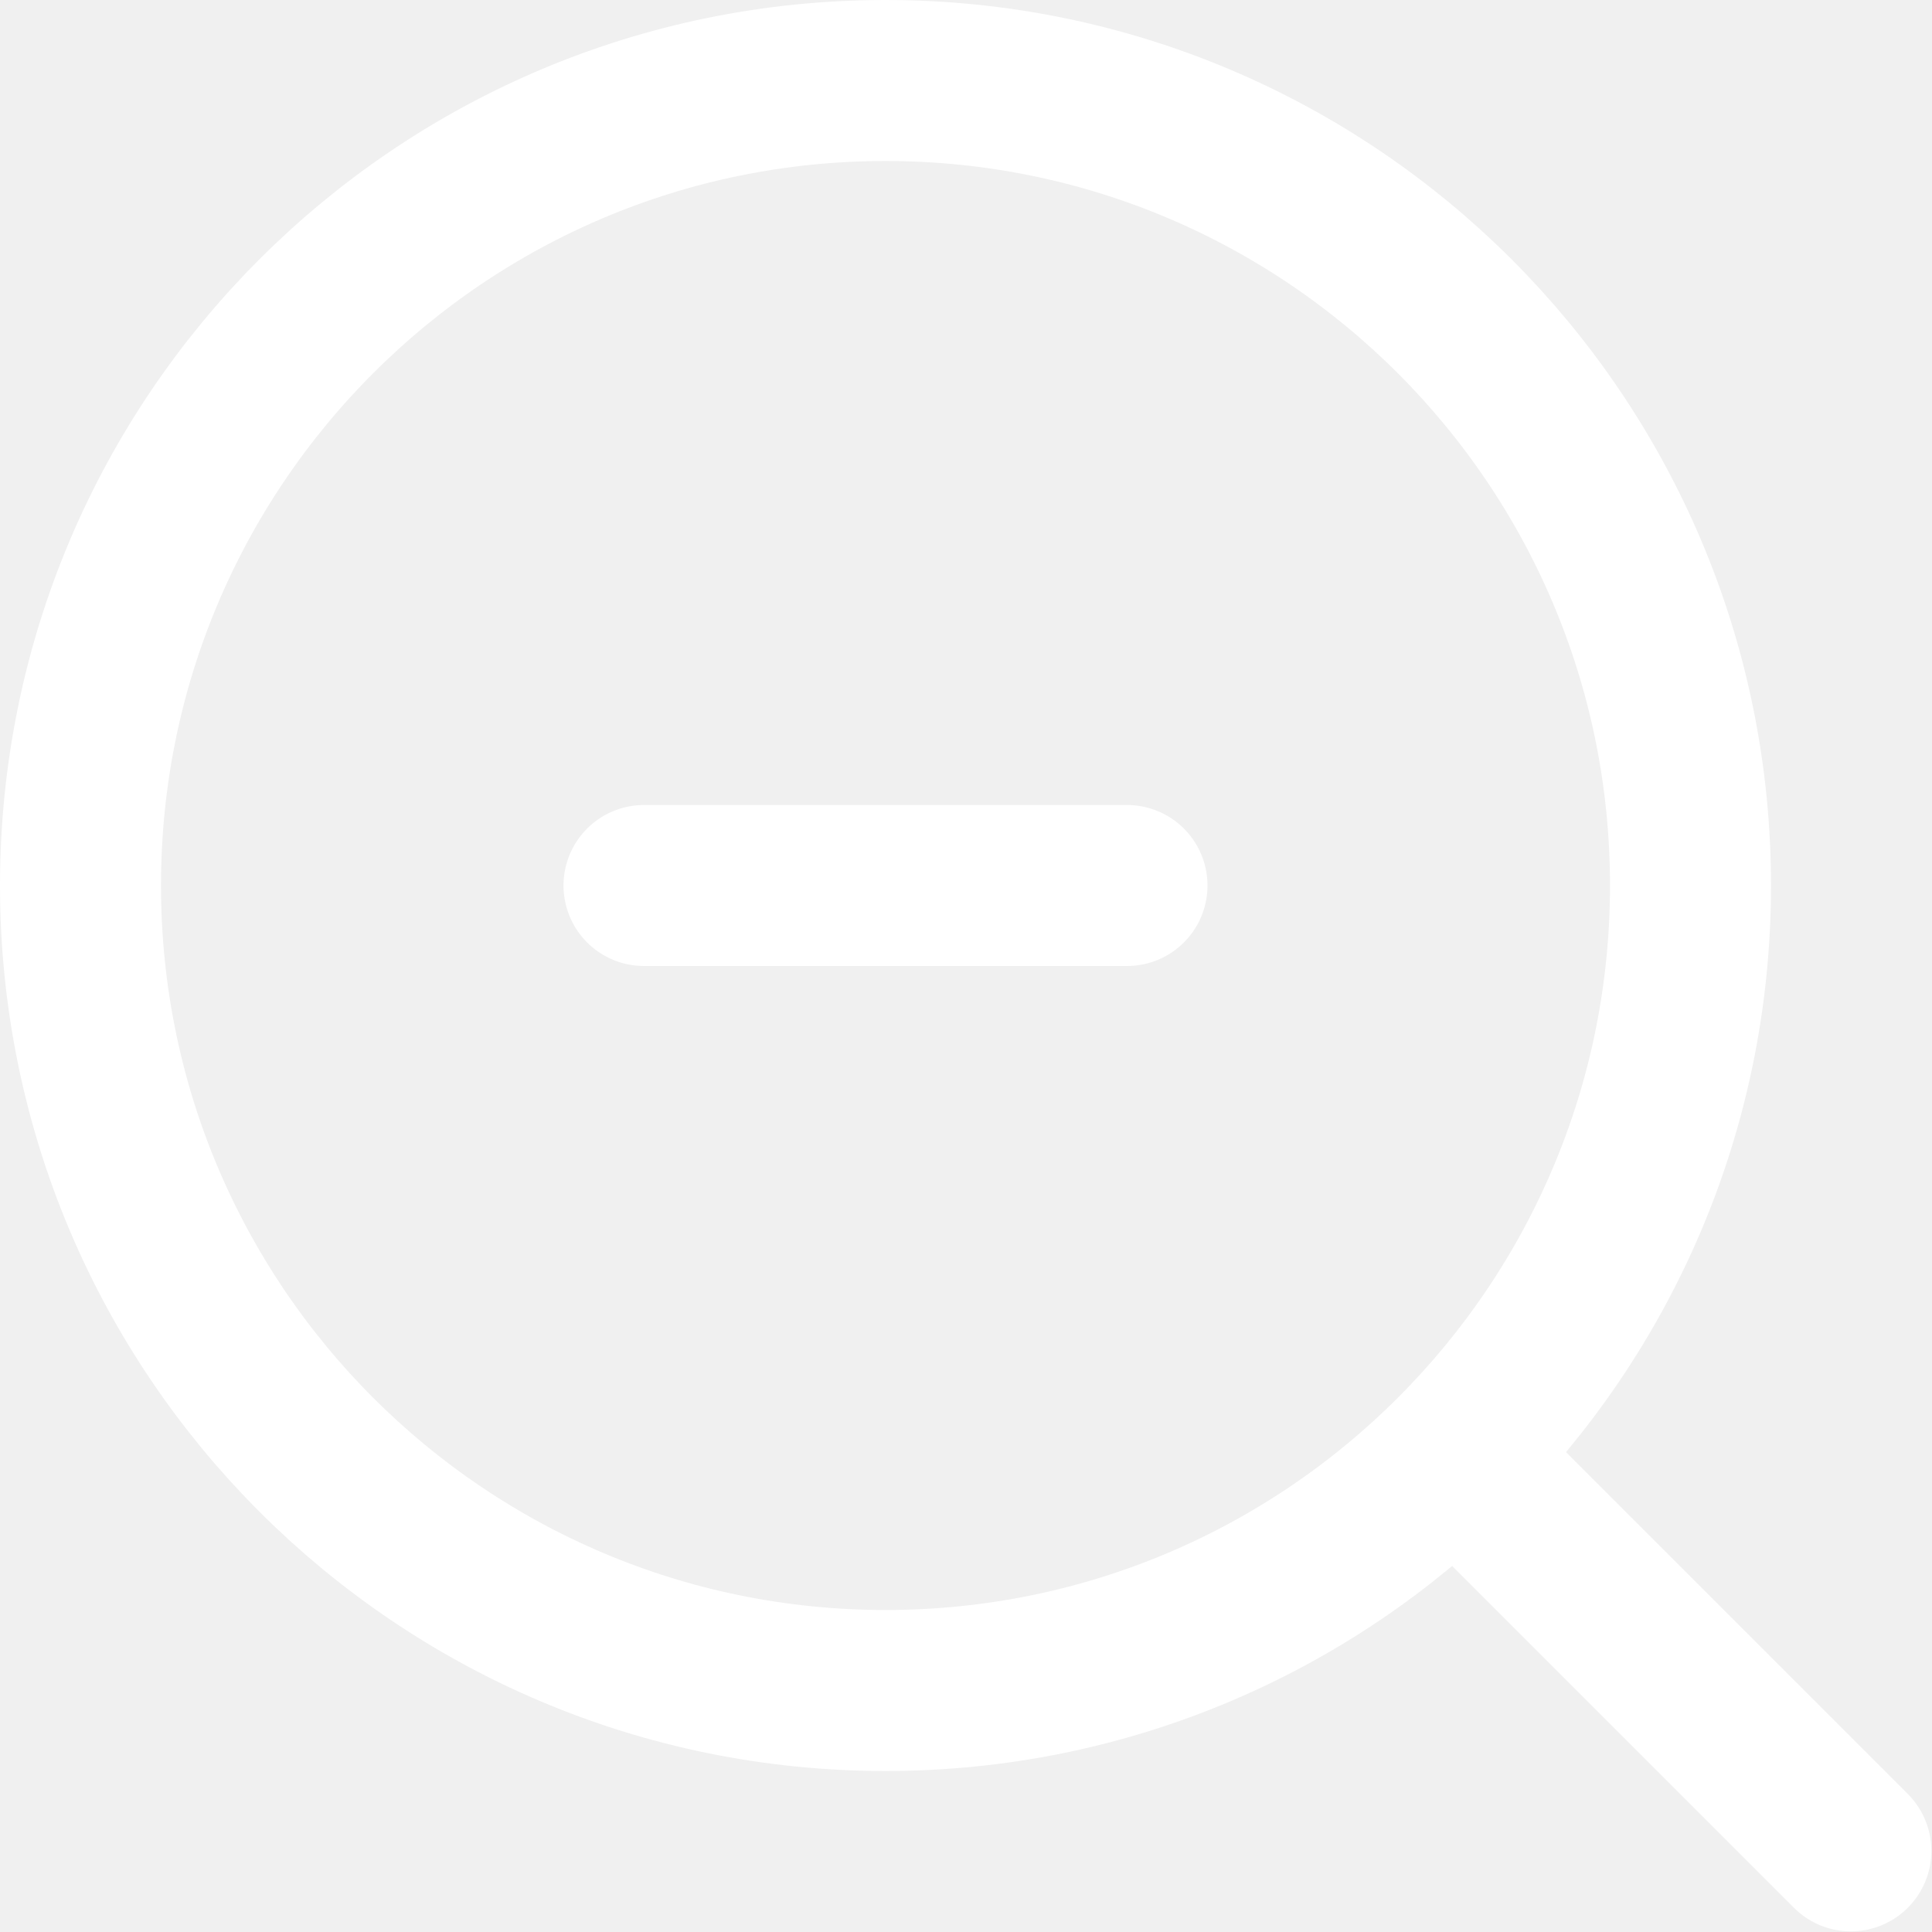
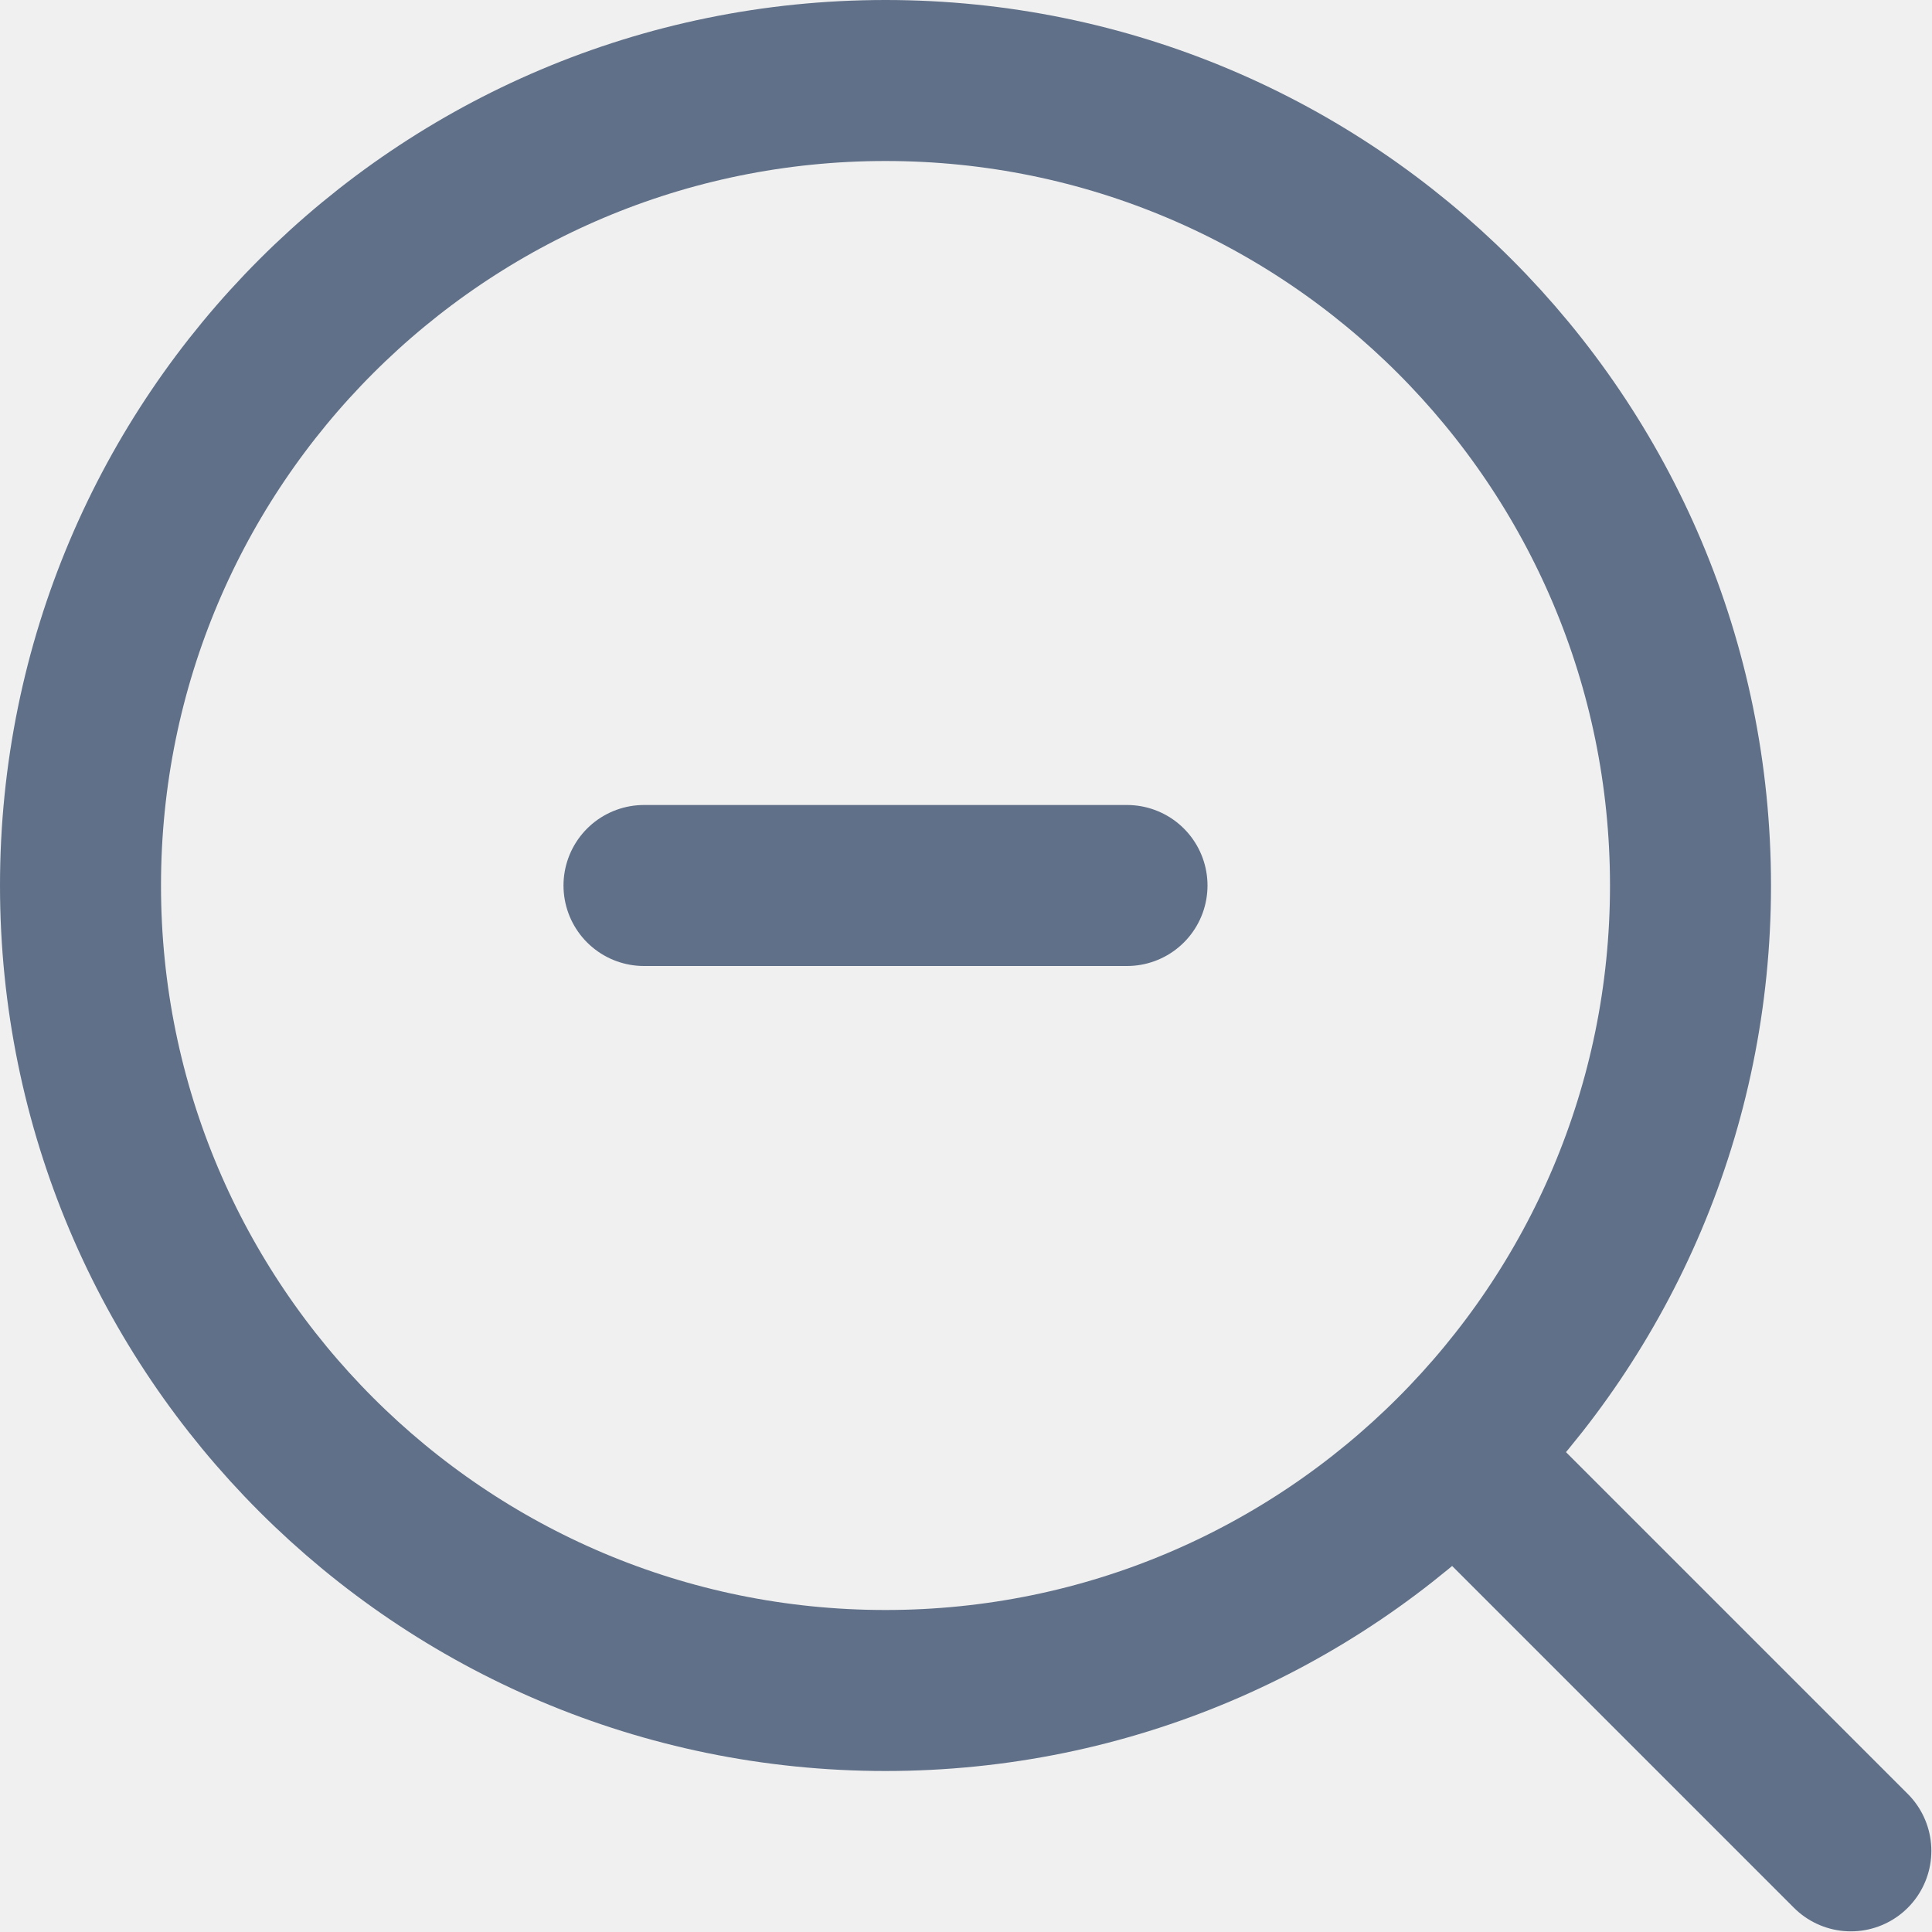
<svg xmlns="http://www.w3.org/2000/svg" width="24" height="24" viewBox="0 0 24 24">
  <defs>
    <clipPath id="clip-zoom-out">
      <rect width="24" height="24" />
    </clipPath>
  </defs>
  <g id="zoom-out" clip-path="url(#clip-zoom-out)">
    <g id="zoom-out-2" data-name="zoom-out" transform="translate(-1.787 -1.787)">
-       <circle id="Ellipse_431" data-name="Ellipse 431" cx="10" cy="10" r="10" transform="translate(2.787 2.787)" fill="none" stroke="#fff" stroke-linecap="round" stroke-linejoin="round" stroke-width="2" />
-       <line id="Line_84" data-name="Line 84" x1="4.492" y1="4.492" transform="translate(20.287 20.287)" fill="none" stroke="#fff" stroke-linecap="round" stroke-linejoin="round" stroke-width="2" />
-       <line id="Line_85" data-name="Line 85" x2="6" transform="translate(9.787 12.787)" fill="none" stroke="#fff" stroke-linecap="round" stroke-linejoin="round" stroke-width="2" />
+       <circle id="Ellipse_431" data-name="Ellipse 431" cx="10" cy="10" r="10" transform="translate(2.787 2.787)" fill="none" stroke="#607088" stroke-linecap="round" stroke-linejoin="round" stroke-width="2" />
+       <line id="Line_84" data-name="Line 84" x1="4.492" y1="4.492" transform="translate(20.287 20.287)" fill="none" stroke="#607088" stroke-linecap="round" stroke-linejoin="round" stroke-width="2" />
+       <line id="Line_85" data-name="Line 85" x2="6" transform="translate(9.787 12.787)" fill="none" stroke="#607088" stroke-linecap="round" stroke-linejoin="round" stroke-width="2" />
    </g>
  </g>
</svg>
